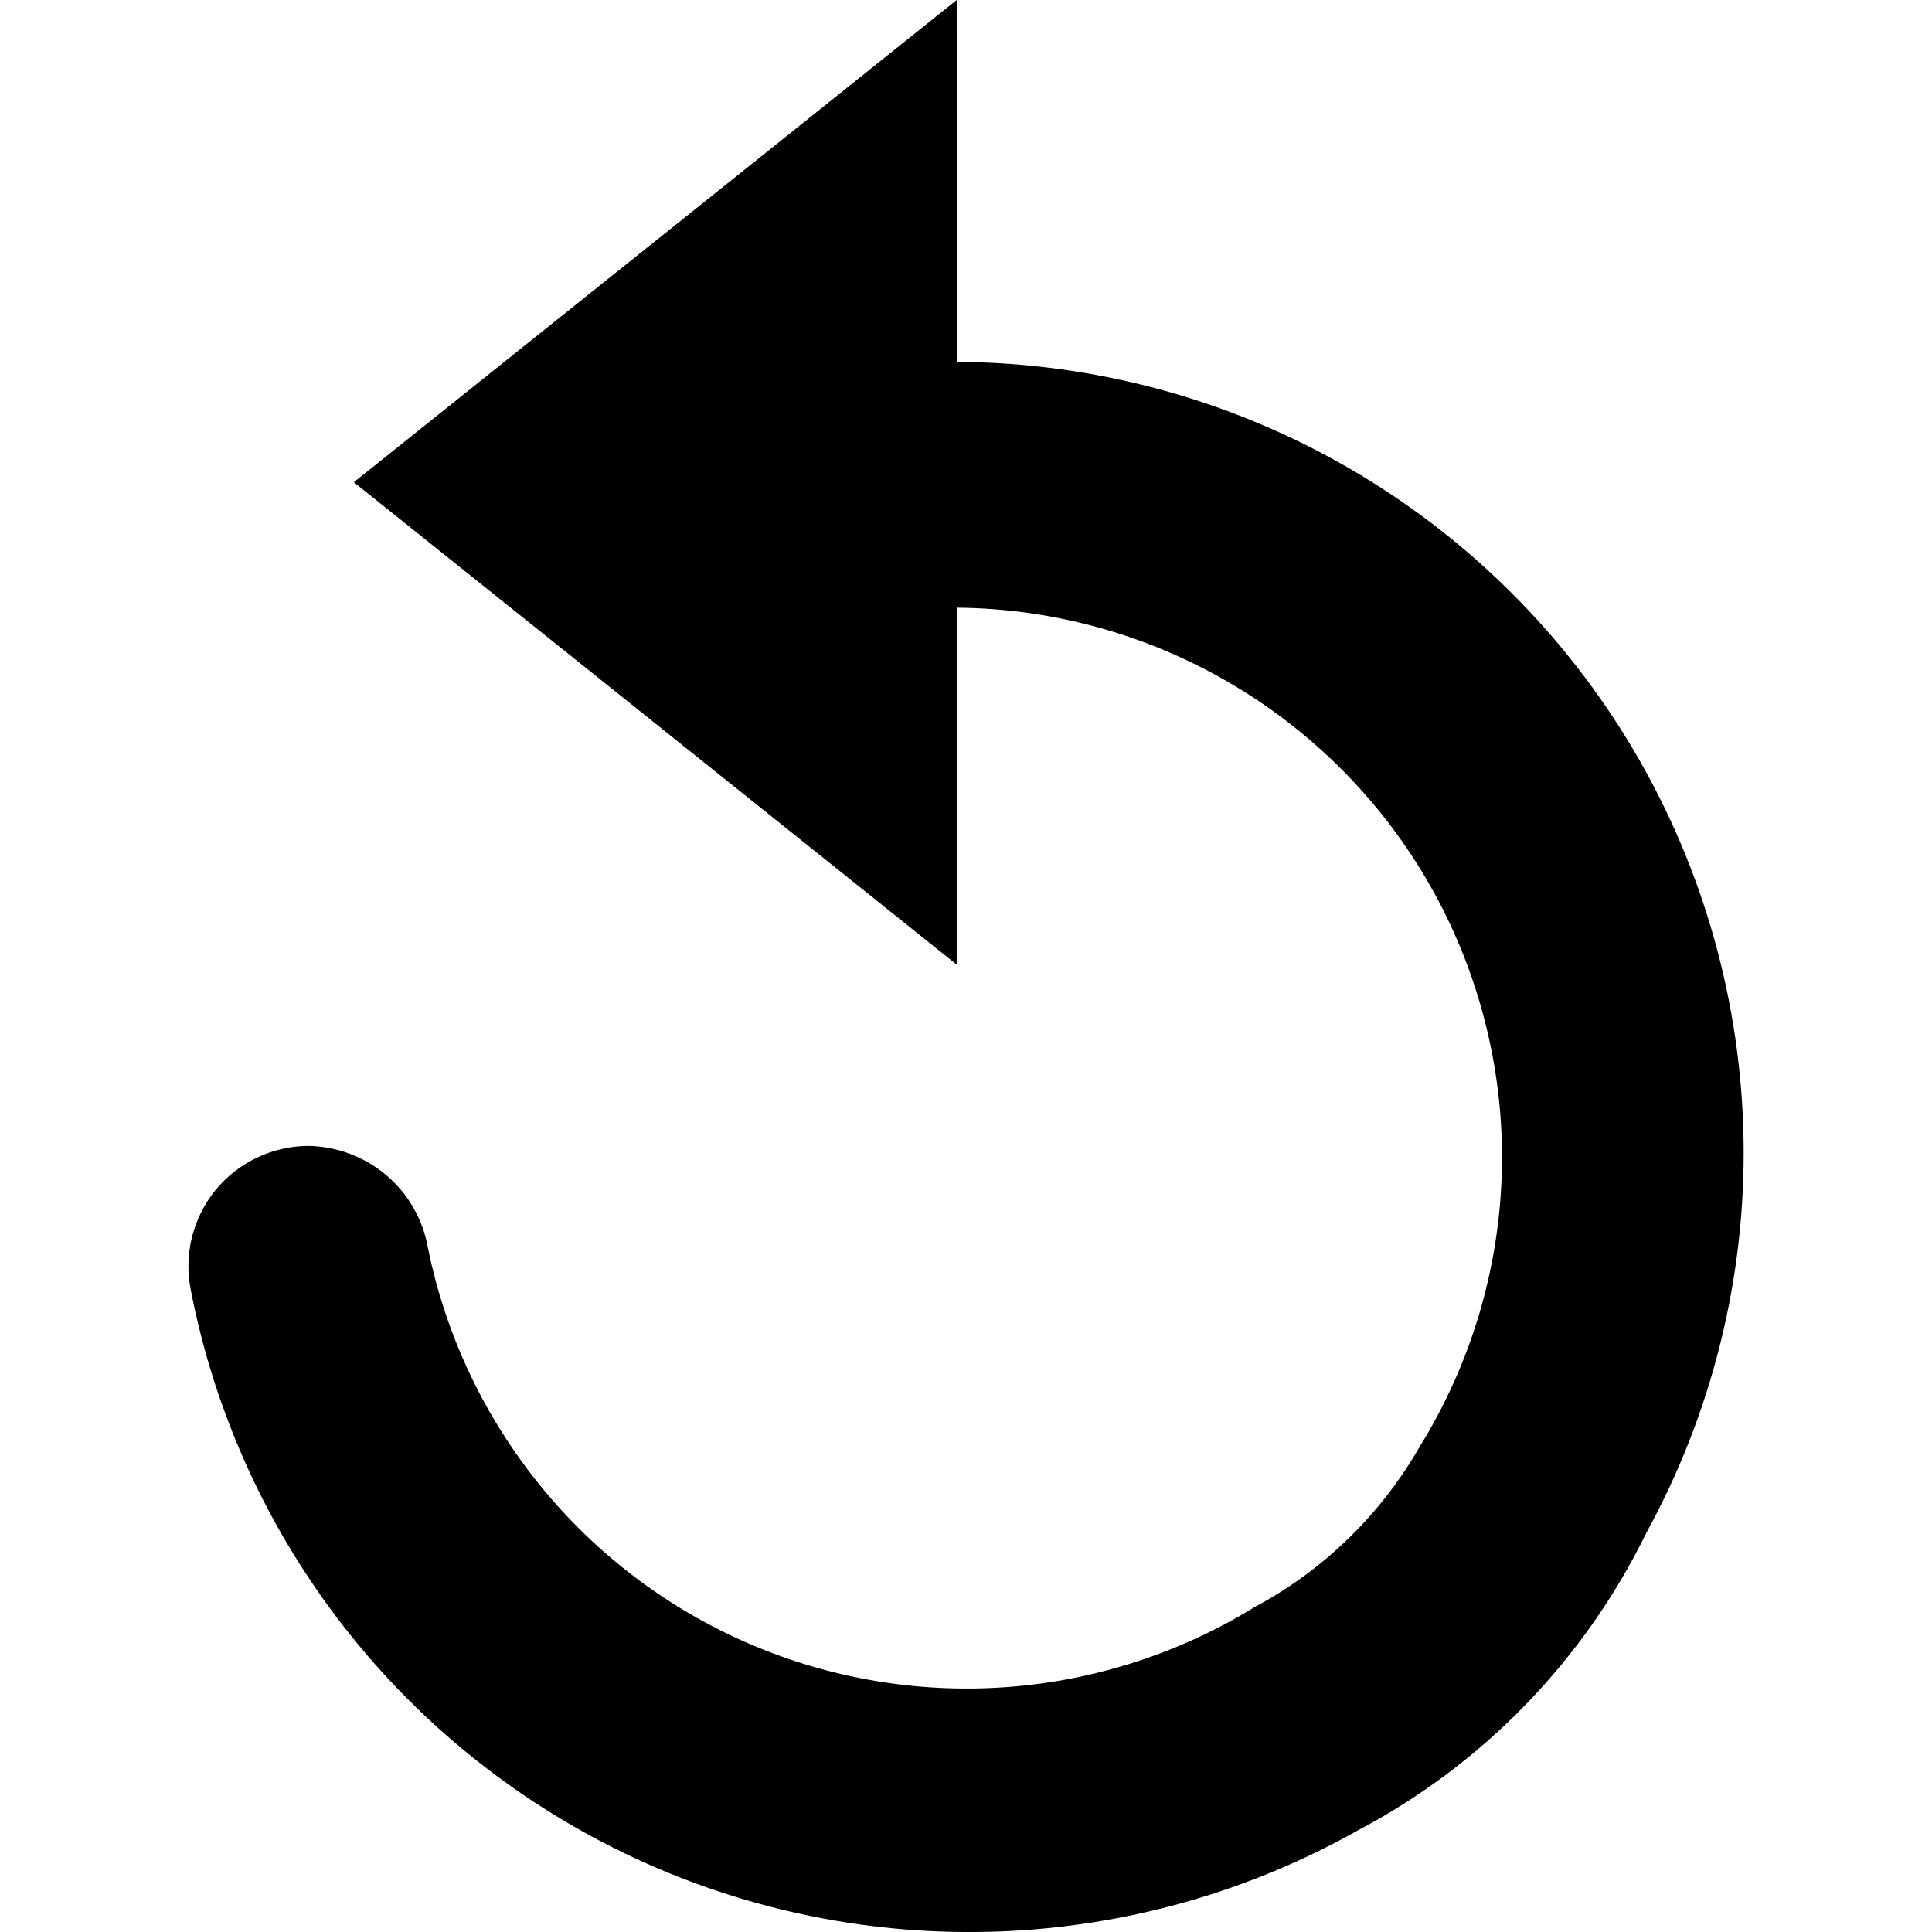
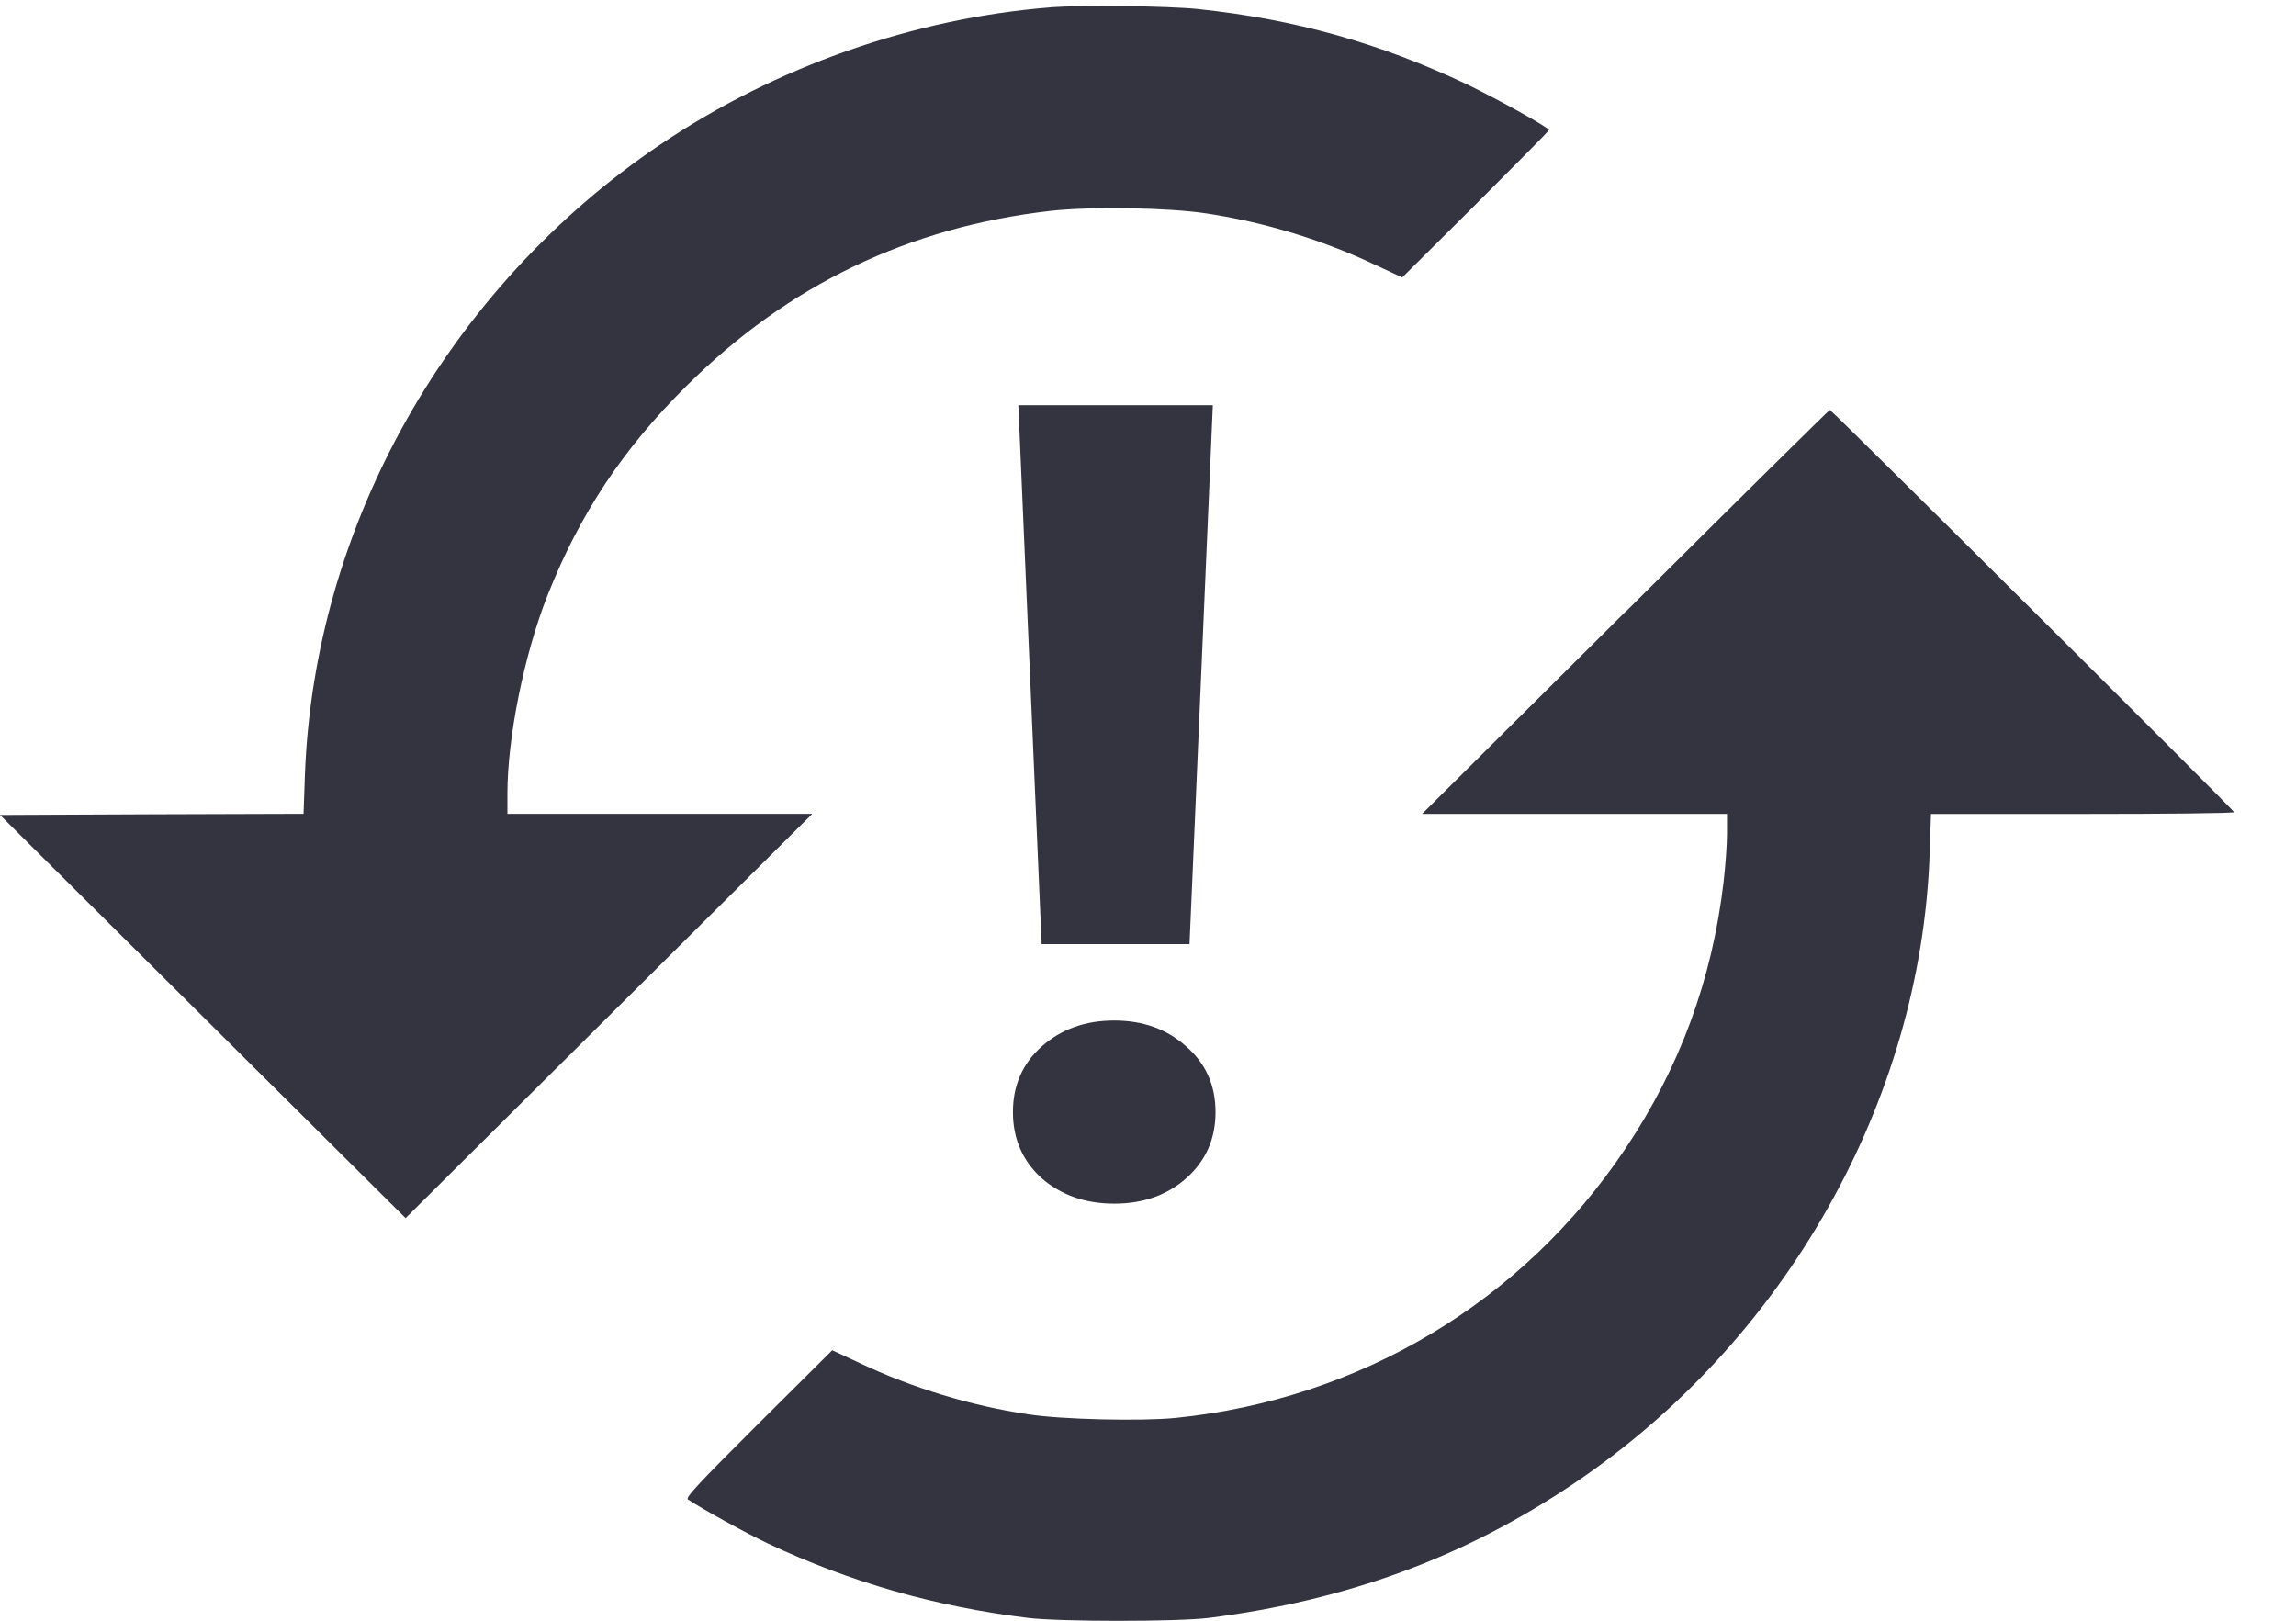
- <svg xmlns="http://www.w3.org/2000/svg" height="32" viewBox="0 0 32 32" width="32">
-   <path d="m15.846 0-9.985 7.987 9.985 7.99v-5.912c1.616.013 3.198.457 4.586 1.284s2.532 2.007 3.313 3.422c.78 1.415 1.171 3.012 1.13 4.628s-.511 3.191-1.362 4.565c-.638 1.112-1.571 2.025-2.698 2.635h-.003c-1.248.774-2.666 1.236-4.13 1.344s-2.933-.139-4.281-.721-2.533-1.482-3.458-2.622-1.562-2.488-1.854-3.927c-.082-.469-.323-.894-.685-1.203s-.821-.482-1.297-.49c-.295.001-.585.068-.852.195s-.503.313-.69.542c-.186.229-.317.497-.388.784-.069.287-.075.585-.015.875.397 2.04 1.271 3.956 2.552 5.591s2.932 2.944 4.818 3.818c1.885.873 3.953 1.286 6.029 1.206s4.105-.65 5.917-1.667c2.081-1.095 3.759-2.825 4.792-4.938 1.09-1.99 1.645-4.229 1.609-6.497s-.658-4.49-1.81-6.445c-1.151-1.955-2.791-3.577-4.758-4.708s-4.195-1.731-6.464-1.742z" />
+ <svg xmlns="http://www.w3.org/2000/svg" fill="none" height="24" viewBox="0 0 34 24" width="34">
+   <clipPath id="a">
+     <path d="m0 0h33.143v24h-33.143z" />
+   </clipPath>
+   <g clip-path="url(#a)" fill="#343440">
+     <path d="m15.564.108c-2.022.158-4.075.877-5.783 2.03-3.145 2.121-5.134 5.65-5.266 9.348l-.02.565-2.246.007-2.249.01 3.003 2.985 3.003 2.985 3.01-2.992 3.013-2.995h-2.259-2.256v-.296c0-.834.247-2.057.592-2.934.48-1.21 1.116-2.171 2.06-3.106 1.505-1.496 3.284-2.35 5.387-2.592.589-.067 1.735-.05 2.31.037.852.128 1.715.39 2.489.756l.413.192 1.086-1.079c.595-.595 1.086-1.089 1.086-1.103 0-.037-.744-.45-1.218-.679-1.295-.612-2.54-.961-3.974-1.113-.443-.047-1.728-.061-2.181-.027z" />
+     <path d="m24.069 9.06-3.01 2.992h2.259 2.256v.296c0 .161-.024.484-.051.716-.169 1.442-.649 2.746-1.454 3.946-1.518 2.269-3.93 3.711-6.662 3.987-.504.05-1.691.024-2.181-.054-.842-.124-1.725-.393-2.489-.756l-.413-.192-1.092 1.086c-.879.877-1.086 1.096-1.045 1.123.227.151.866.501 1.184.652 1.221.575 2.475.934 3.855 1.103.48.057 2.202.057 2.672 0 2.046-.259 3.784-.897 5.411-1.993 3.128-2.104 5.137-5.66 5.266-9.318l.02-.595h2.246c1.231 0 2.242-.01 2.242-.027 0-.027-5.959-5.956-5.986-5.956-.01 0-1.373 1.345-3.027 2.992z" />
+     <path d="m17.615 13.981h-2.19l-.345-7.981h2.88zm-2.615 2.487c0-.396.142-.719.425-.971.289-.257.647-.385 1.075-.385s.783.128 1.067.385c.289.251.433.575.433.971s-.144.722-.433.979c-.283.251-.639.377-1.067.377s-.786-.126-1.075-.377c-.283-.257-.425-.583-.425-.979z" />
+   </g>
</svg>
